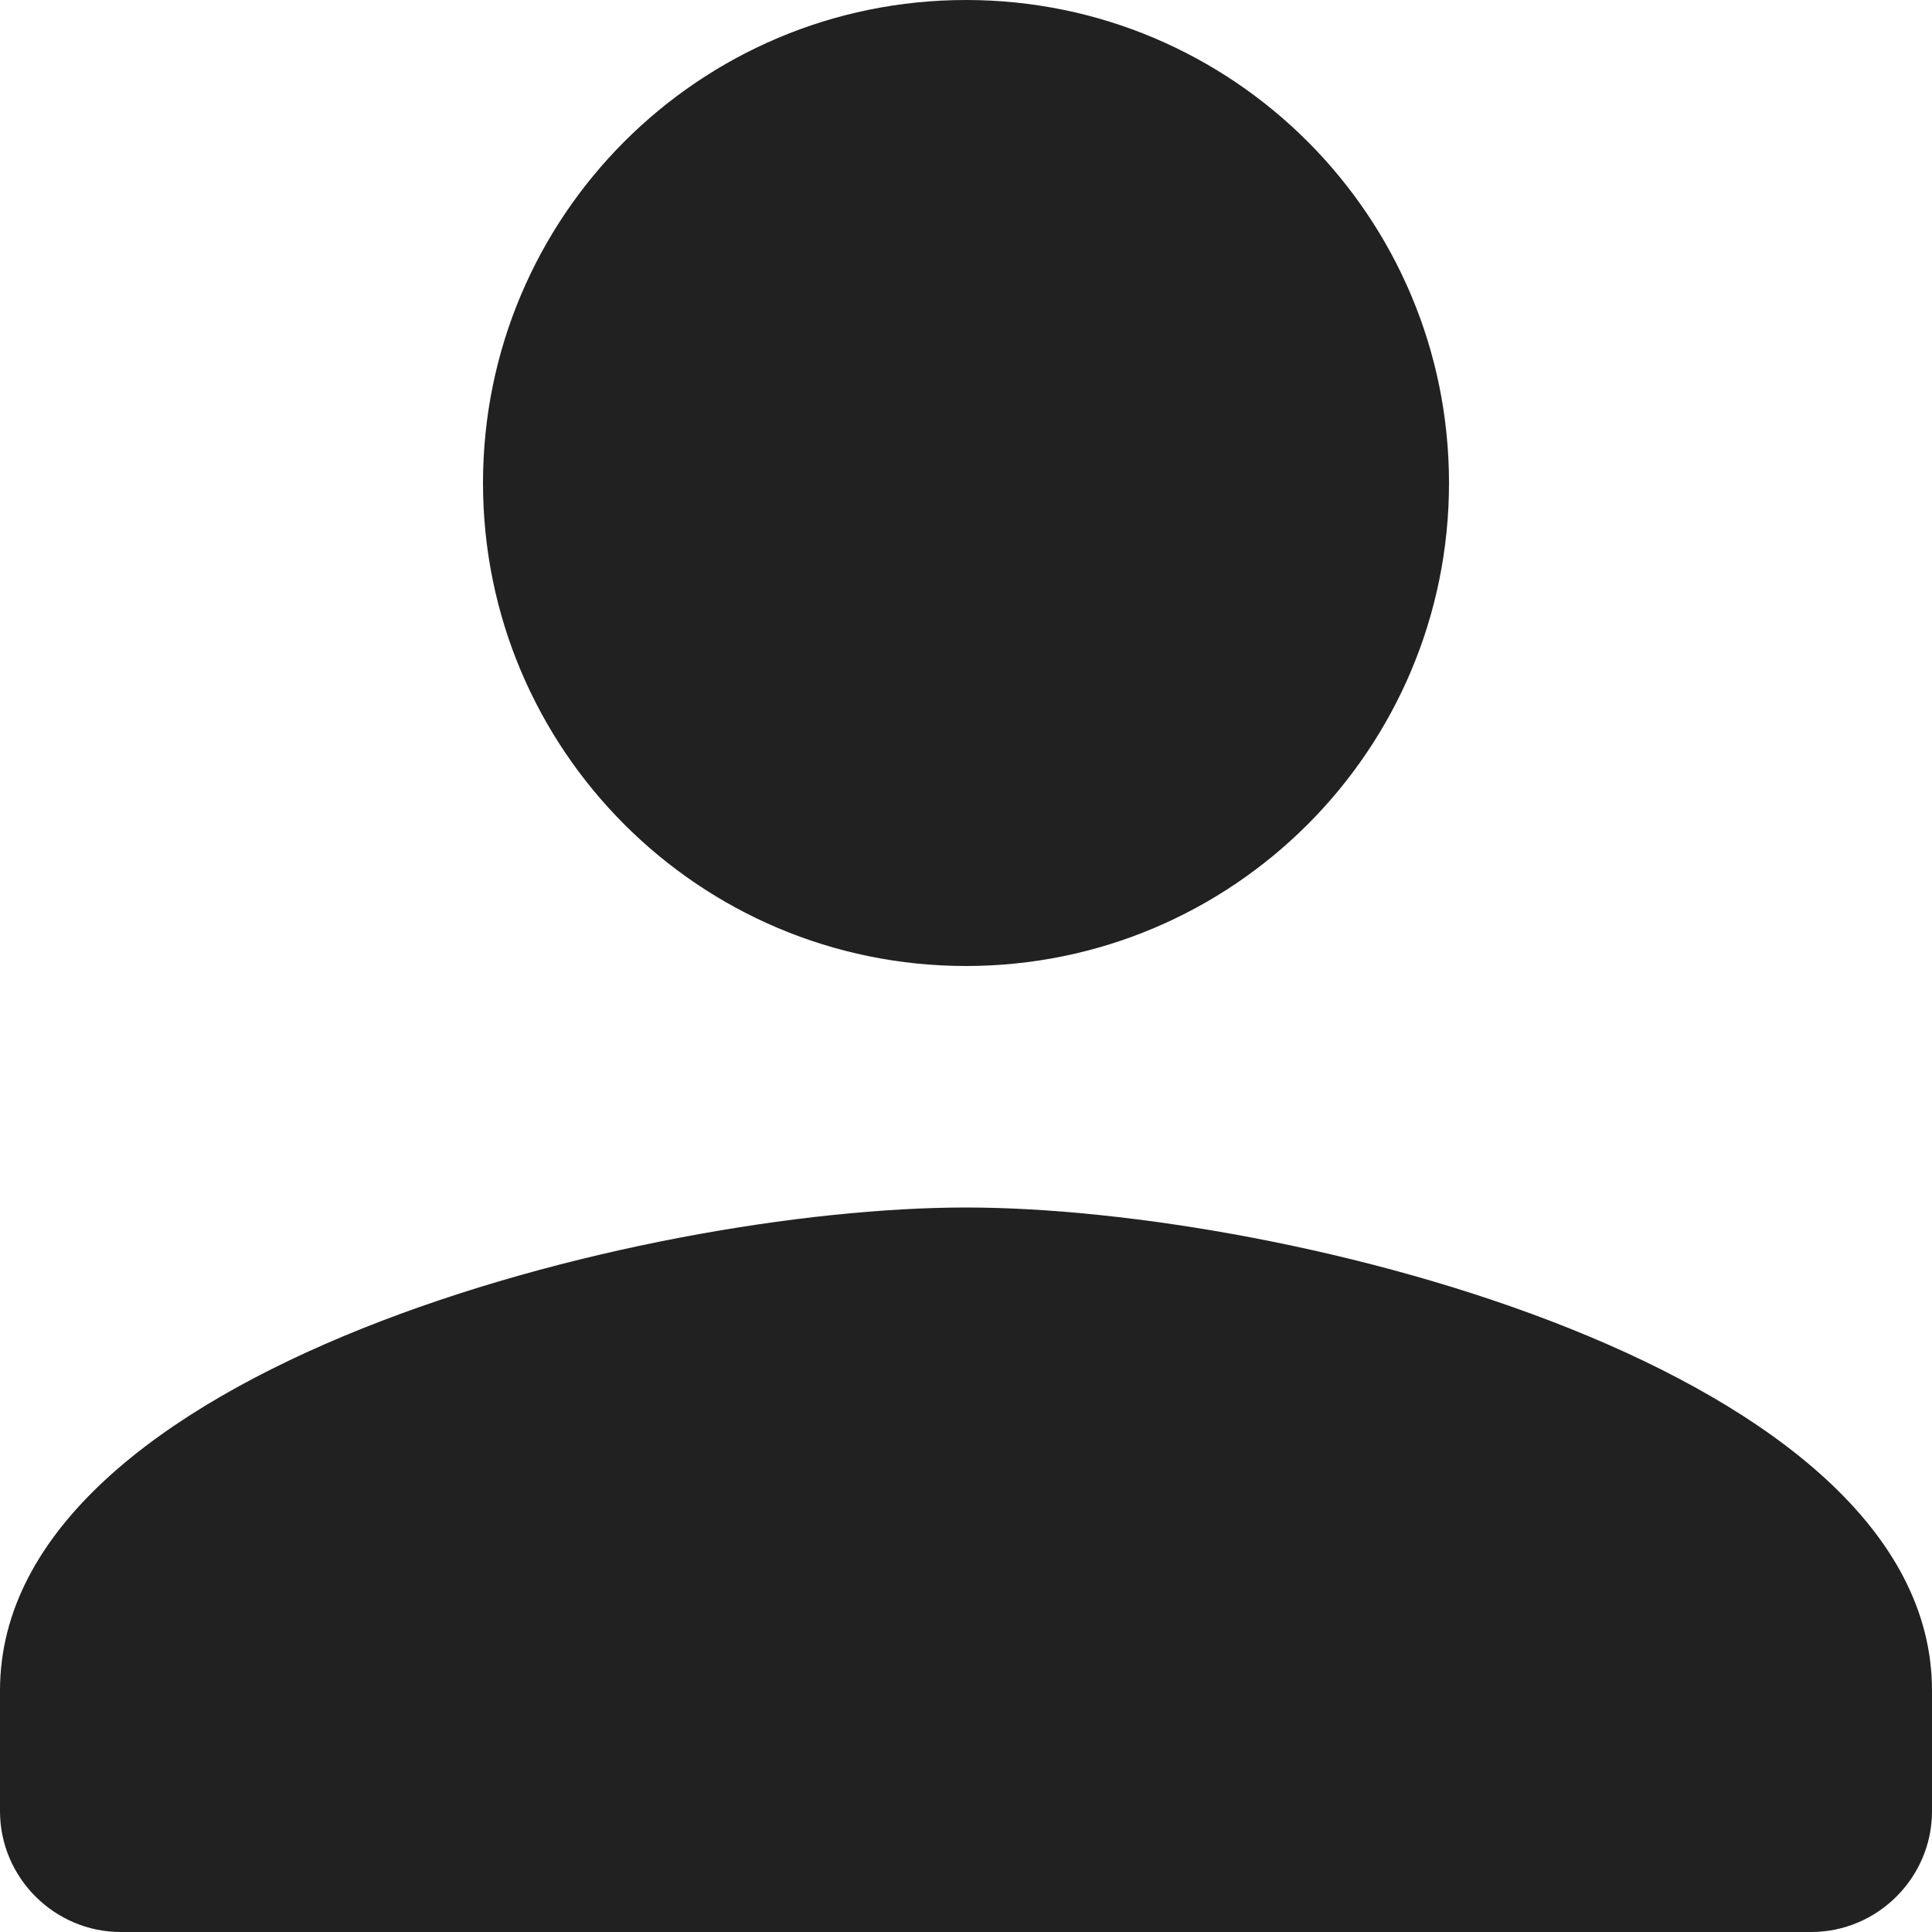
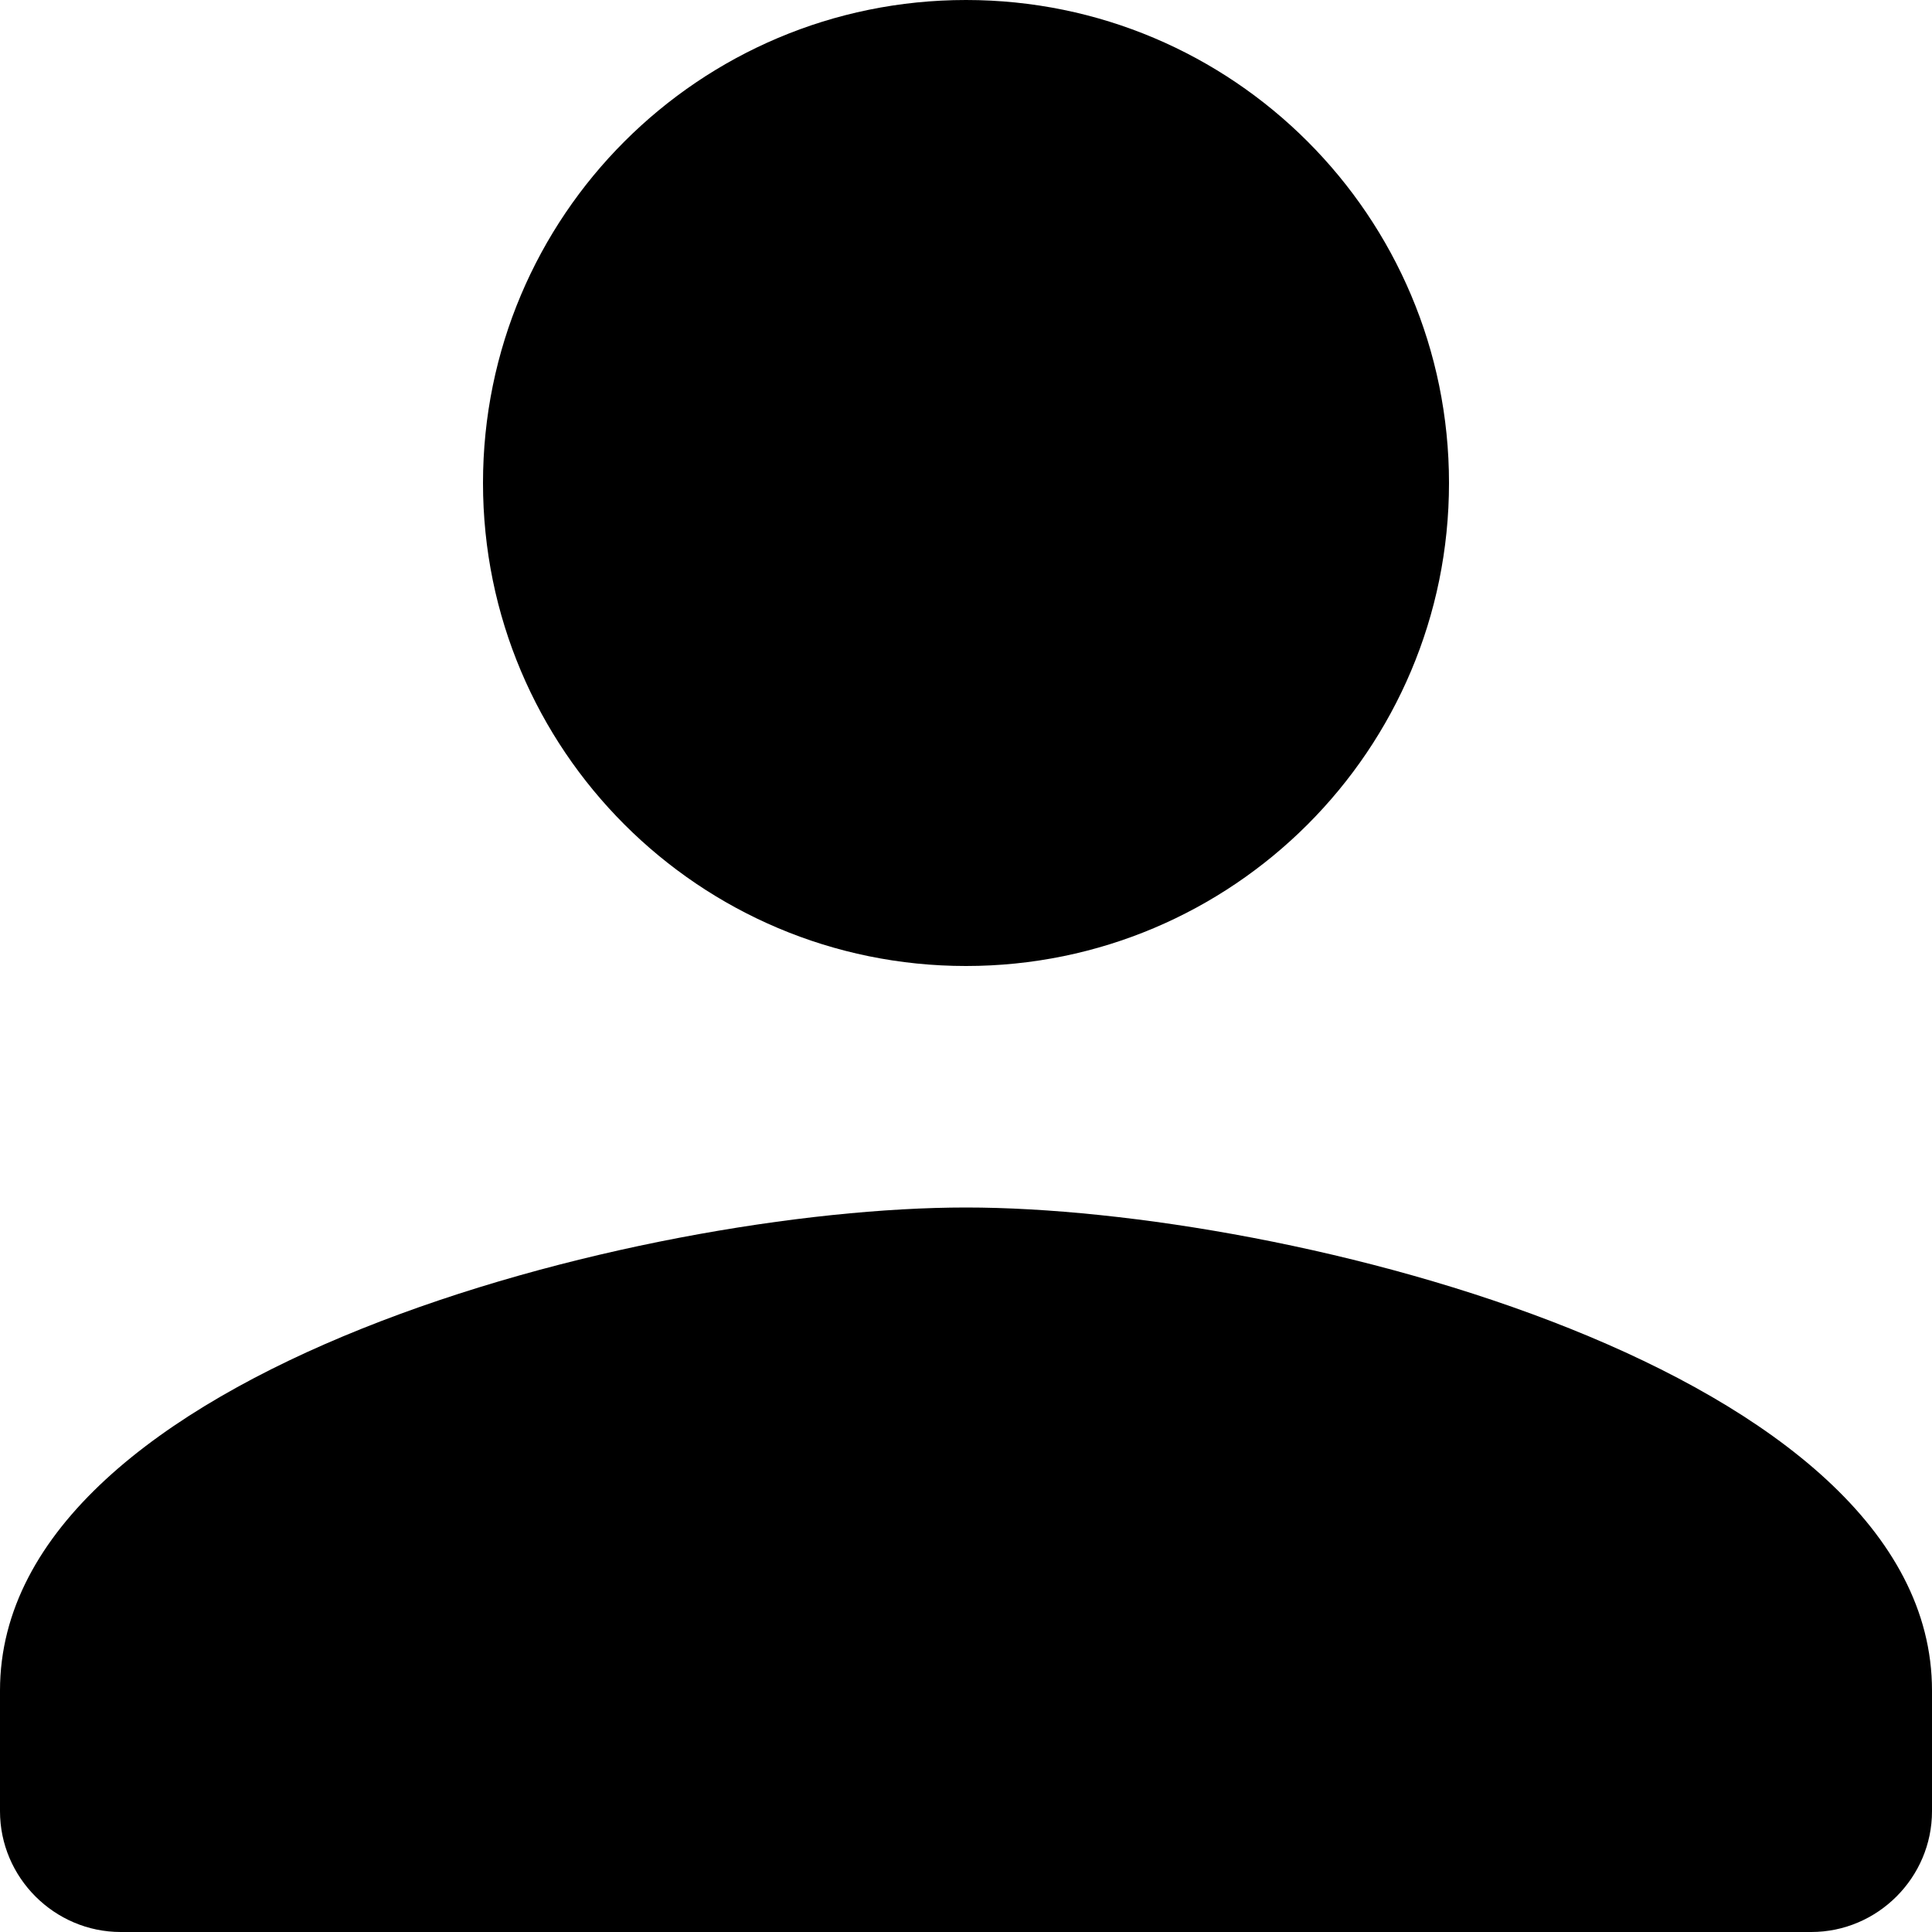
- <svg xmlns="http://www.w3.org/2000/svg" width="12" height="12" viewBox="0 0 12 12" fill="none">
-   <path d="M6 6C7.657 6 9 4.657 9 3C9 1.343 7.657 0 6 0C4.343 0 3 1.343 3 3C3 4.657 4.343 6 6 6ZM6 7.5C3.998 7.5 0 8.505 0 10.5V11.25C0 11.662 0.338 12 0.75 12H11.25C11.662 12 12 11.662 12 11.25V10.5C12 8.505 8.002 7.5 6 7.5Z" fill="#212121" />
+ <svg xmlns="http://www.w3.org/2000/svg" width="12" height="12" viewBox="0 0 12 12">
+   <path d="M6 6C7.657 6 9 4.657 9 3C9 1.343 7.657 0 6 0C4.343 0 3 1.343 3 3C3 4.657 4.343 6 6 6ZM6 7.5C3.998 7.5 0 8.505 0 10.5V11.25C0 11.662 0.338 12 0.75 12H11.25C11.662 12 12 11.662 12 11.25V10.5C12 8.505 8.002 7.5 6 7.5Z" />
</svg>
